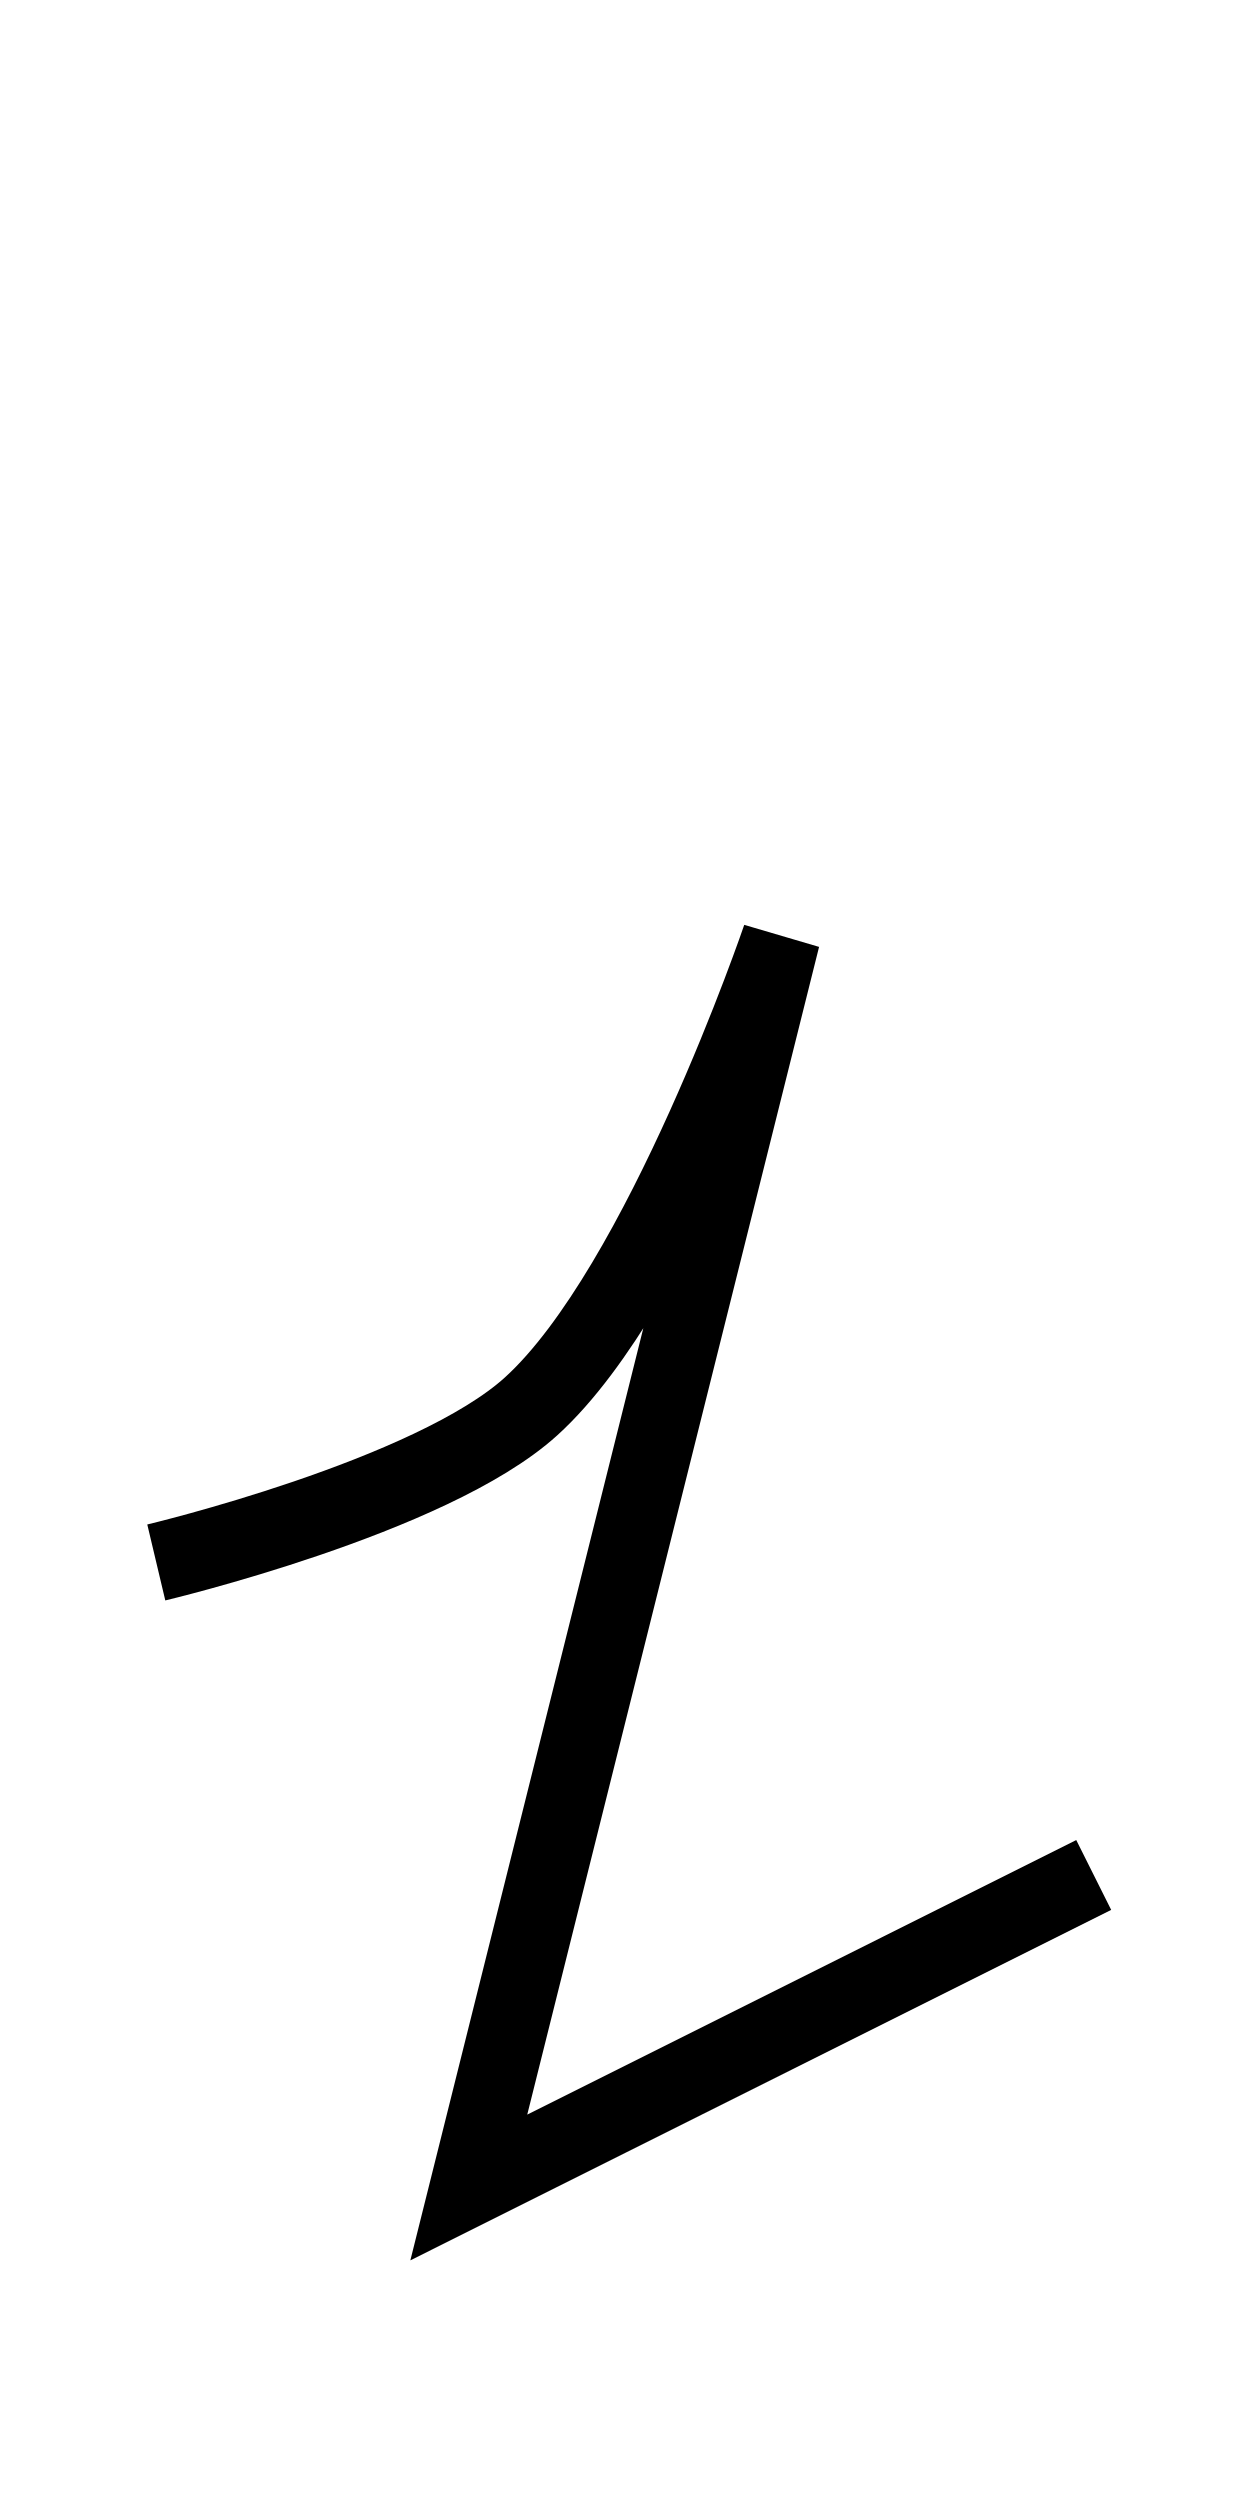
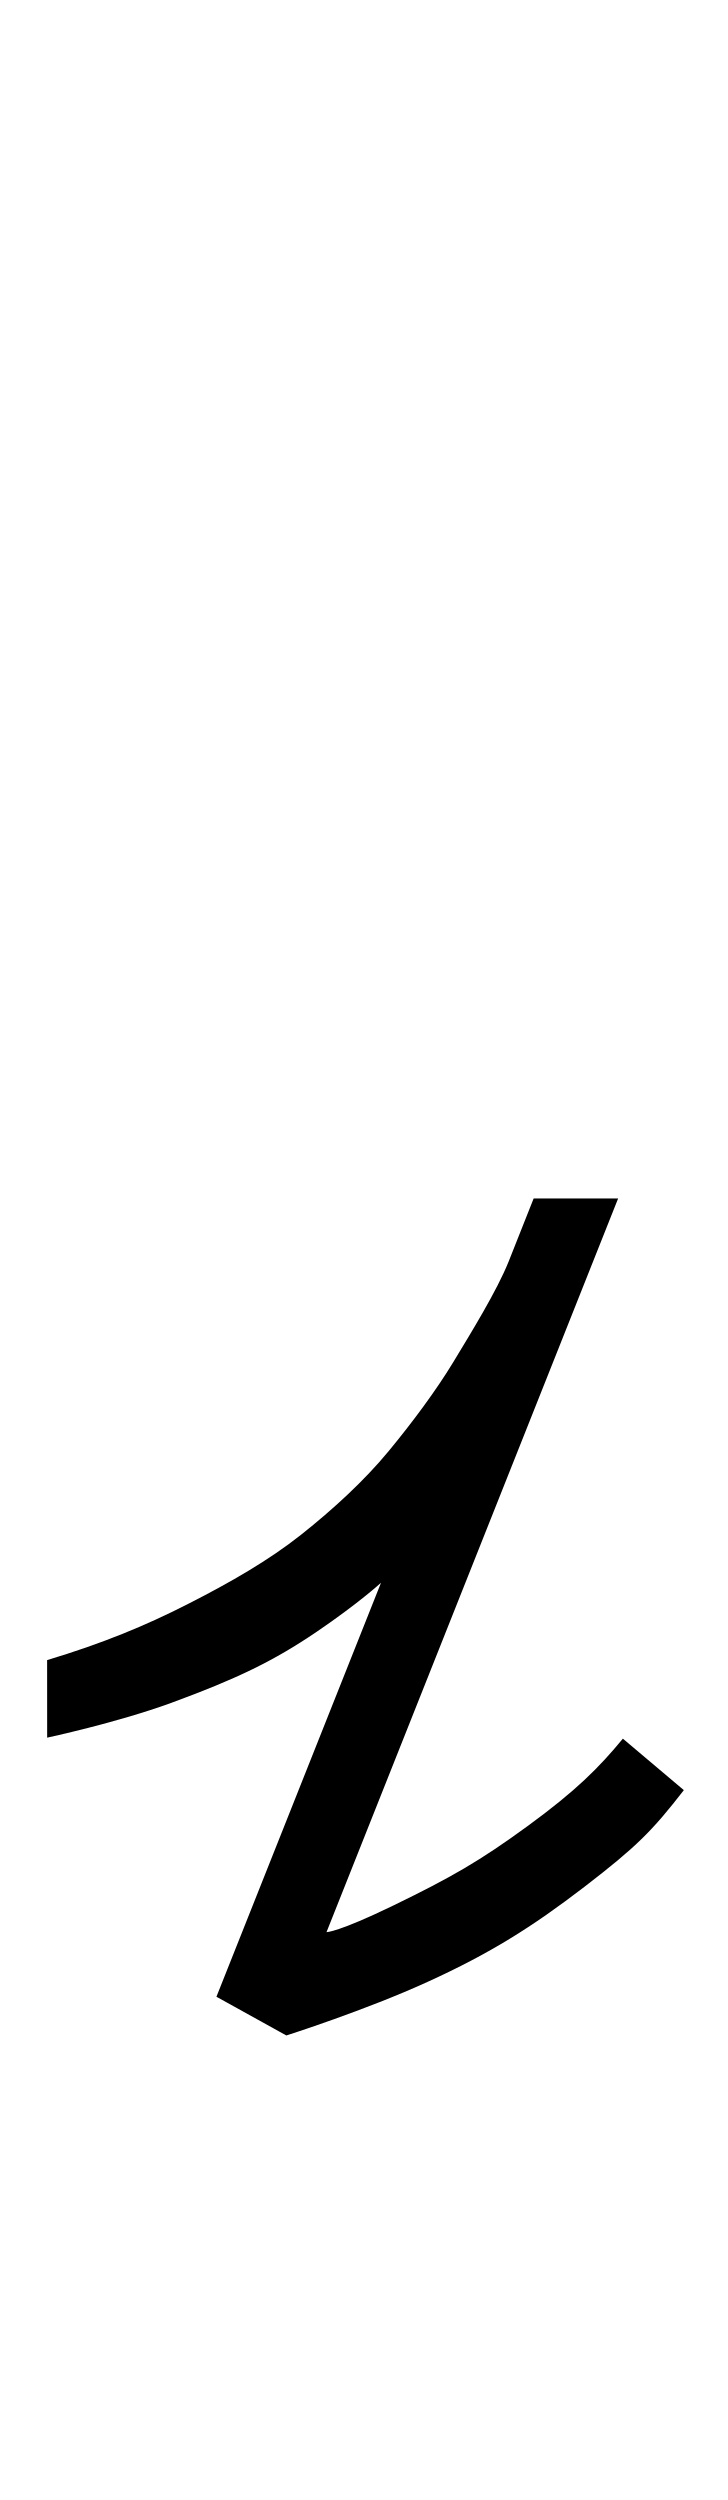
- <svg xmlns="http://www.w3.org/2000/svg" width="40" height="80" viewBox="0 0 10.583 21.167" version="1.1" id="svg8">
-   <defs id="defs2" />
-   <g id="layer1">
-     <path style="fill:none;stroke:#000000;stroke-width:0.661;stroke-linecap:butt;stroke-linejoin:miter;stroke-miterlimit:4;stroke-dasharray:none;stroke-opacity:1" d="m 1.323,13.229 c 0,0 2.327,-0.552 3.175,-1.323 C 5.607,10.898 6.614,7.937 6.614,7.937 L 3.969,18.521 9.26,15.875" id="path2550-5" />
+ <svg xmlns="http://www.w3.org/2000/svg" width="31.935" height="109.734" viewBox="0 -76.617 31.935 109.734" version="1.1" id="svg1" xml:space="preserve">
+   <defs id="defs1" />
+   <symbol id="seguihis_507" width="5.854" height="27.434" viewBox="0 -19.154 5.854 27.434">
+     <path d="m 5.854,-6 v 0 q 0,0.65 -0.062,1.356 Q 5.73,-3.938 5.572,-3.255 5.414,-2.572 5.136,-1.957 4.857,-1.342 4.421,-0.876 3.984,-0.41 3.375,-0.135 2.766,0.141 1.939,0.141 1.676,0.141 1.5,0.129 1.324,0.117 1.175,0.091 1.025,0.064 0.87,0.026 0.715,-0.012 0.48,-0.064 v -0.809 q 0.165,0.059 0.375,0.1 0.182,0.035 0.428,0.064 0.246,0.029 0.545,0.029 0.656,0 1.137,-0.237 0.48,-0.237 0.82,-0.639 0.34,-0.401 0.557,-0.931 0.217,-0.531 0.34,-1.122 Q 4.805,-4.201 4.849,-4.816 4.893,-5.432 4.893,-6 Z" id="path1" />
+   </symbol>
+   <g id="g1">
+     <g id="use1" transform="matrix(4,0,0,4,0,-0.001)">
+       <path id="path5" d="M 5.856,-6.003 5.582,-5.312 c -0.127,0.319 -0.415,0.786 -0.611,1.11 -0.182,0.3 -0.444,0.655 -0.708,0.974 -0.263,0.319 -0.606,0.635 -0.959,0.915 -0.353,0.28 -0.775,0.523 -1.243,0.761 -0.468,0.239 -0.94,0.433 -1.544,0.615 l 4.8828e-4,0.851 c 0,0 0.766,-0.164 1.363,-0.382 C 2.601,-0.733 2.999,-0.925 3.474,-1.247 3.939,-1.563 4.181,-1.786 4.181,-1.786 L 2.375,2.757 3.142,3.182 c 0,0 0.865,-0.275 1.55,-0.588 C 5.376,2.282 5.836,1.994 6.413,1.551 6.99,1.107 7.157,0.937 7.504,0.49 L 6.835,-0.075 C 6.572,0.244 6.32,0.497 5.79,0.884 5.267,1.266 4.952,1.447 4.318,1.755 3.704,2.053 3.583,2.048 3.583,2.048 l 3.2,-8.051 z" />
+     </g>
  </g>
</svg>
